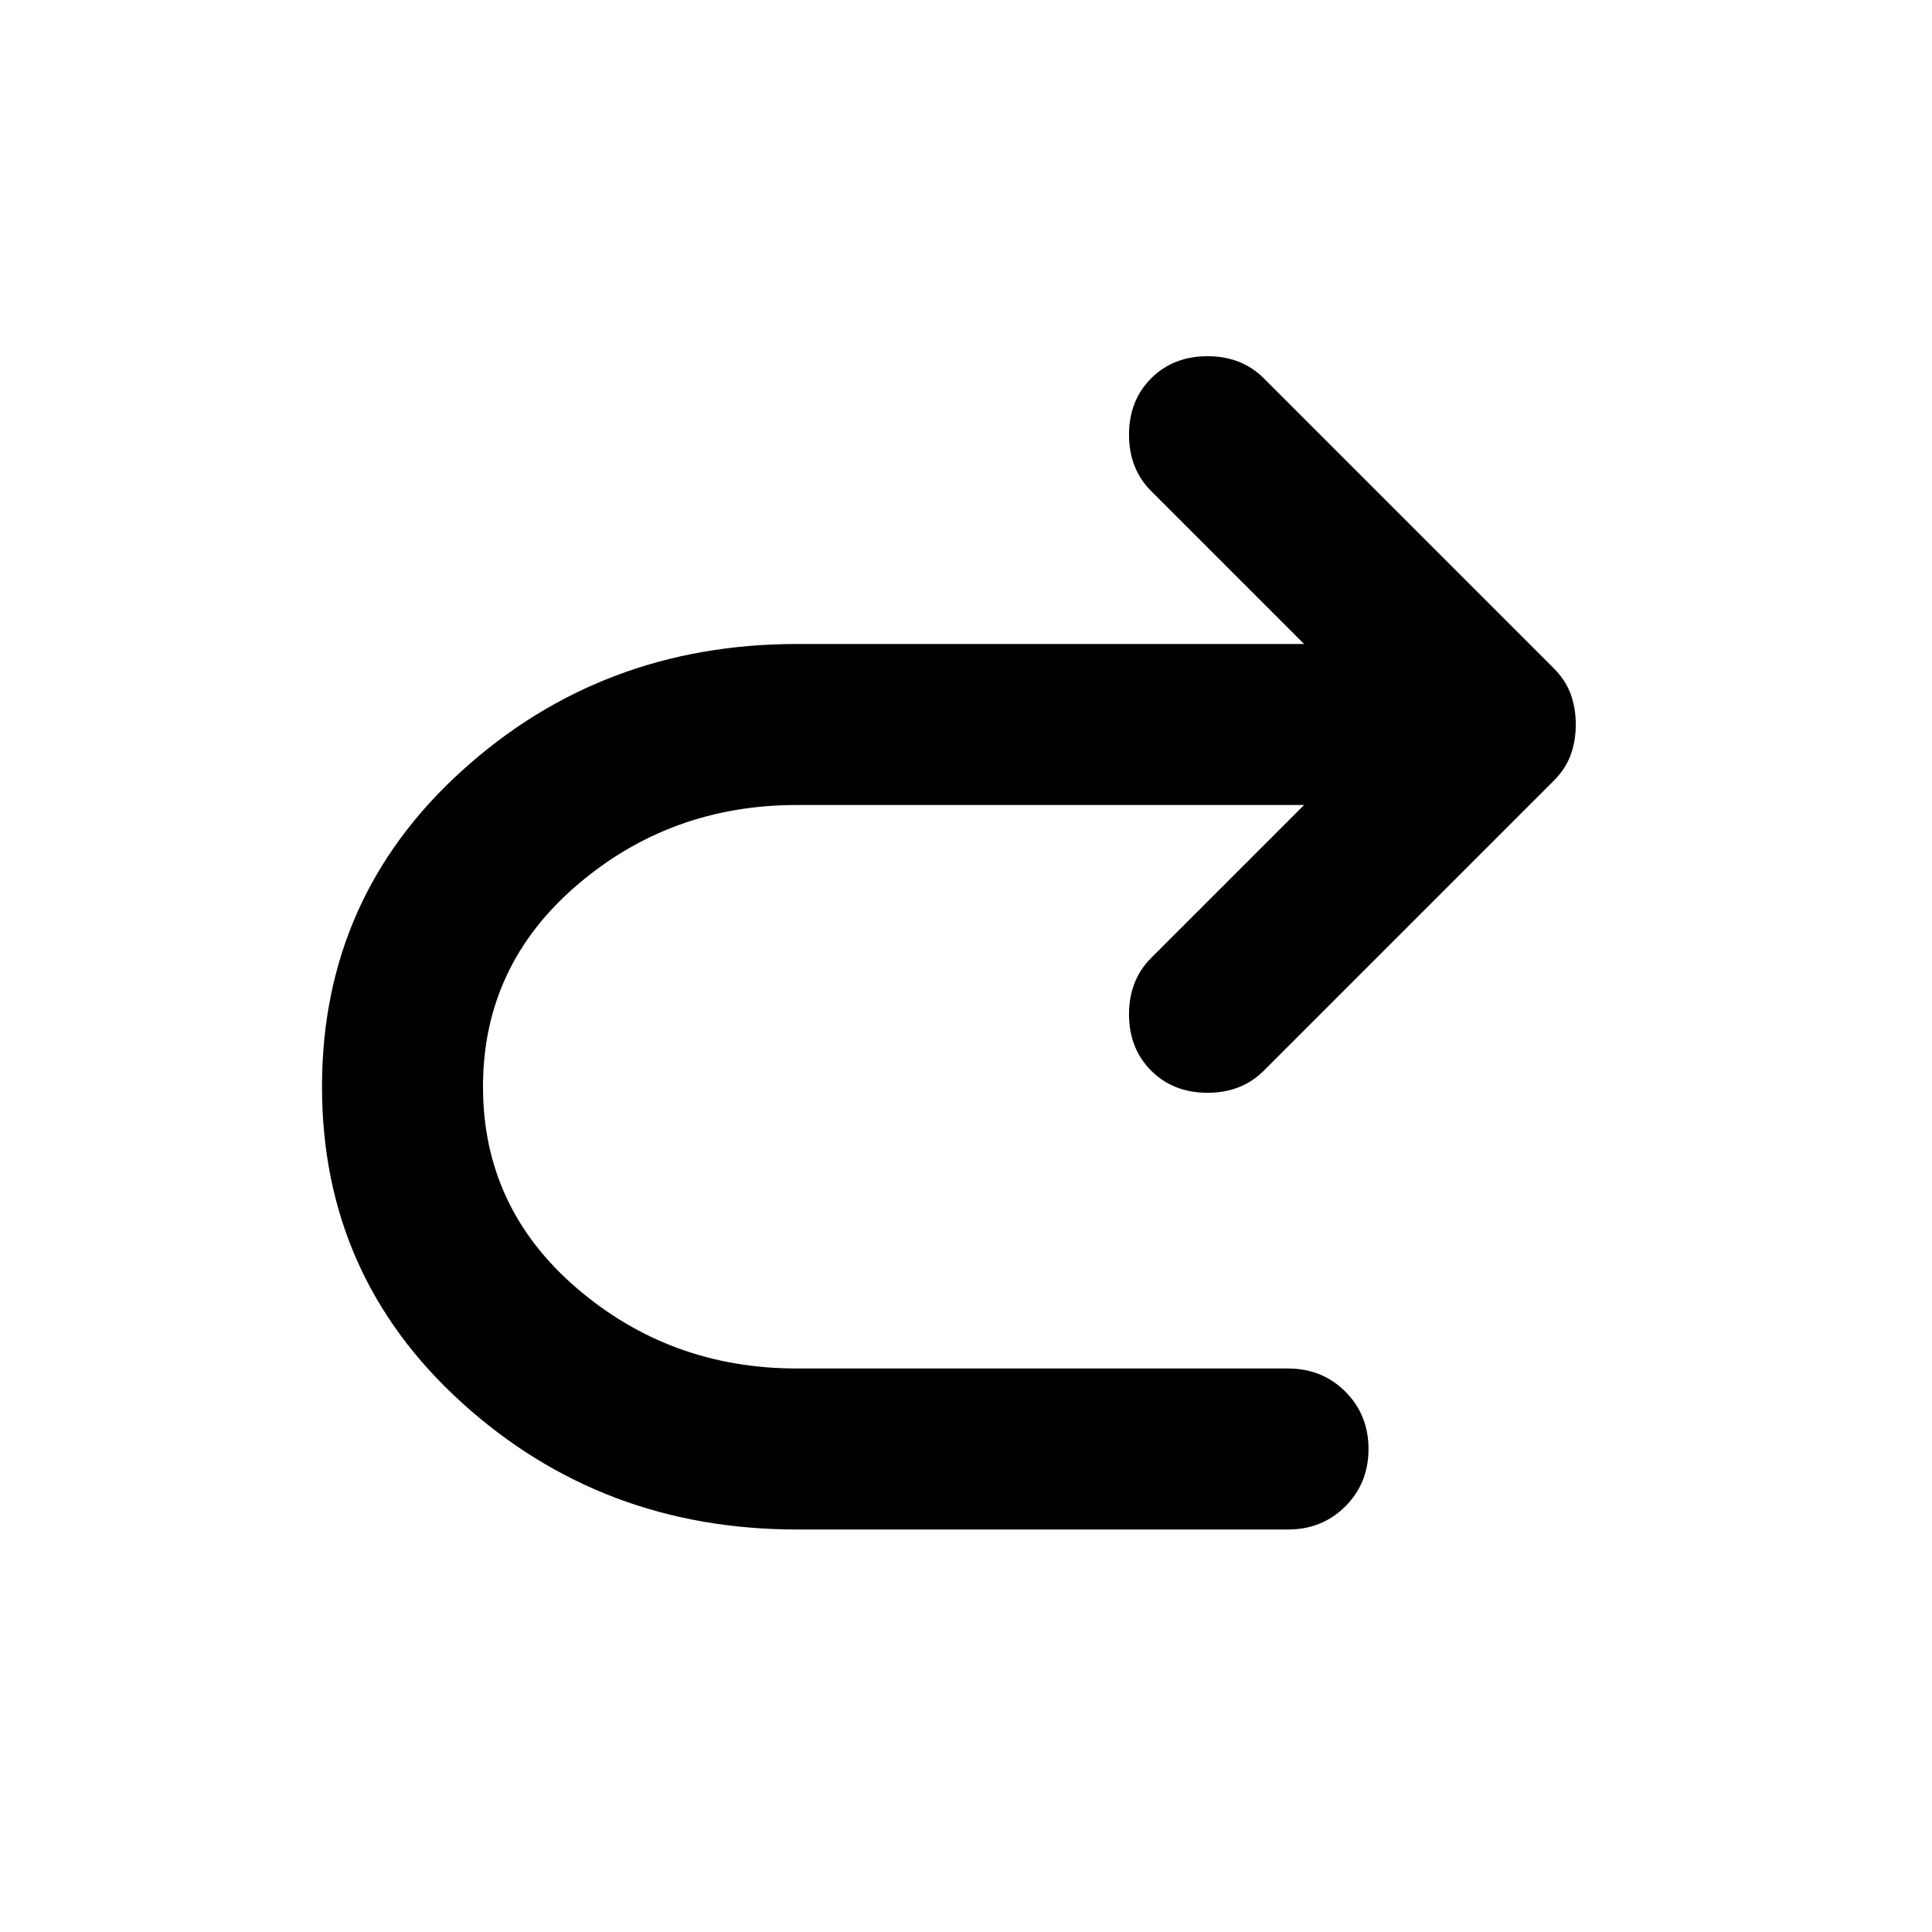
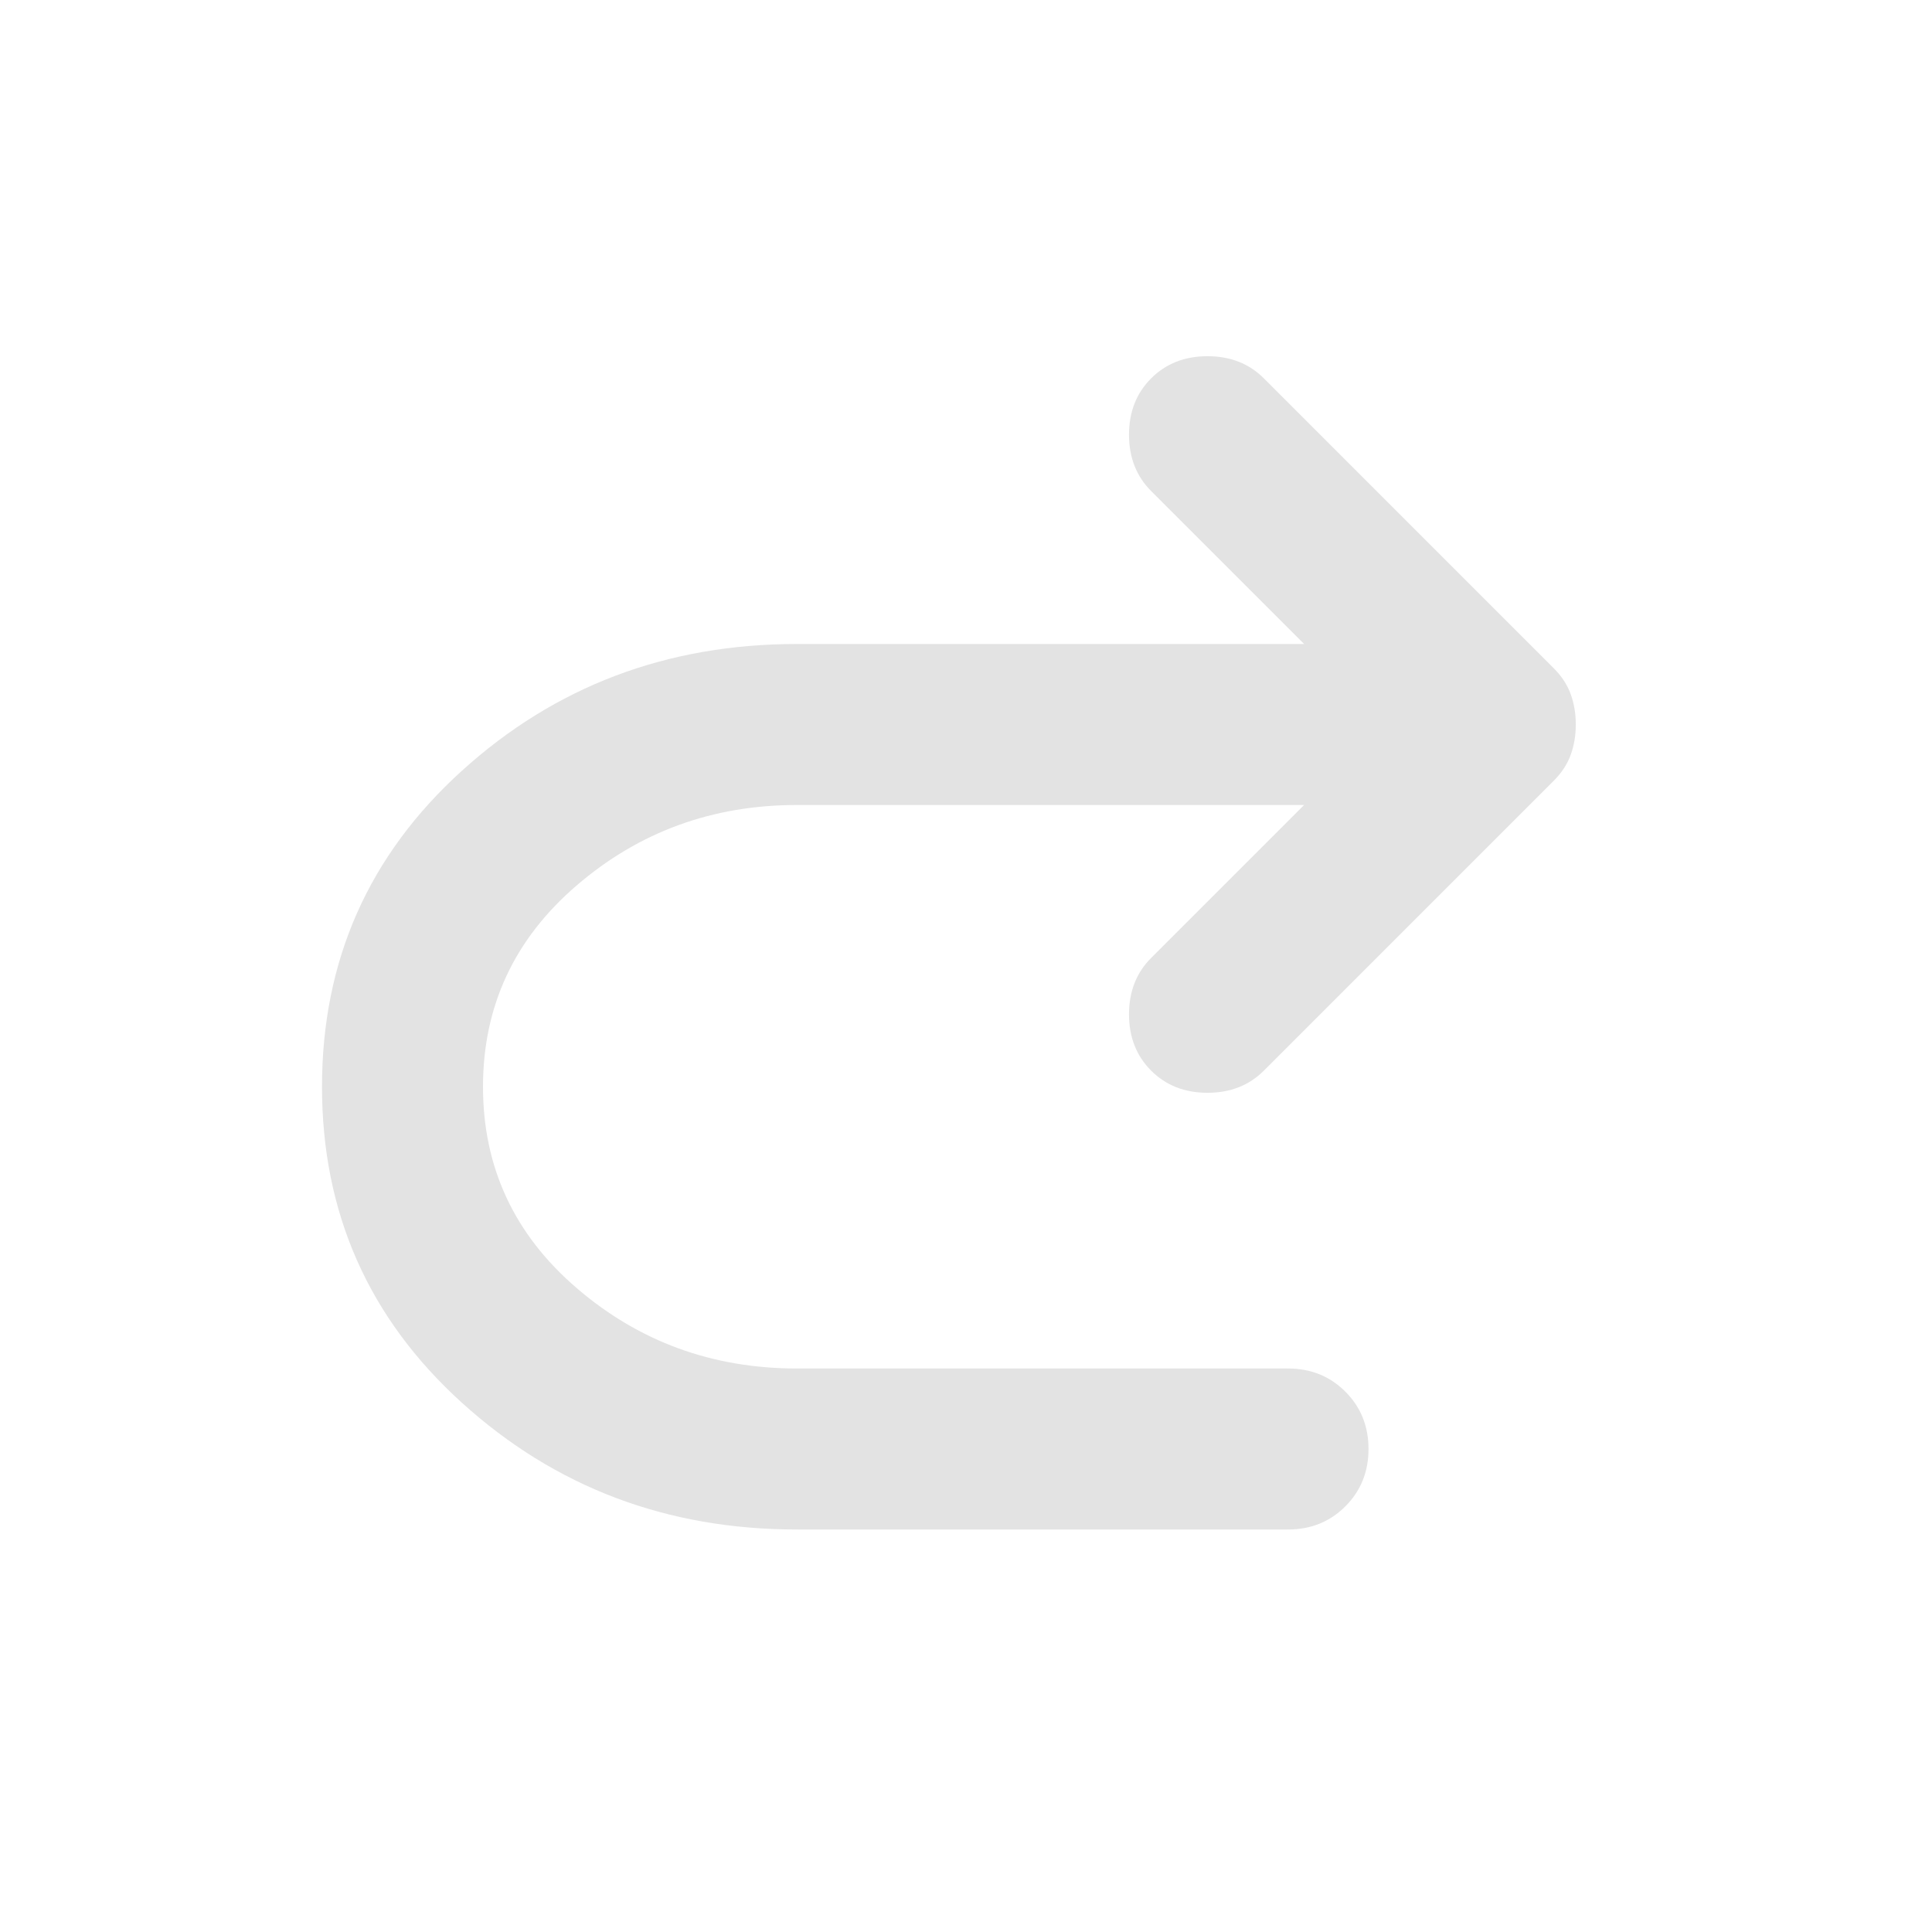
- <svg xmlns="http://www.w3.org/2000/svg" height="24" viewBox="0 -960 960 960" width="24">
+ <svg xmlns="http://www.w3.org/2000/svg" fill="#e3e3e3" height="24" viewBox="0 -960 960 960" width="24">
  <path d="M648-560H396q-63 0-109.5 40T240-420q0 60 46.5 100T396-280h244q17 0 28.5 11.5T680-240q0 17-11.5 28.5T640-200H396q-97 0-166.5-63T160-420q0-94 69.5-157T396-640h252l-76-76q-11-11-11-28t11-28q11-11 28-11t28 11l144 144q6 6 8.5 13t2.5 15q0 8-2.5 15t-8.5 13L628-428q-11 11-28 11t-28-11q-11-11-11-28t11-28l76-76Z" />
</svg>
